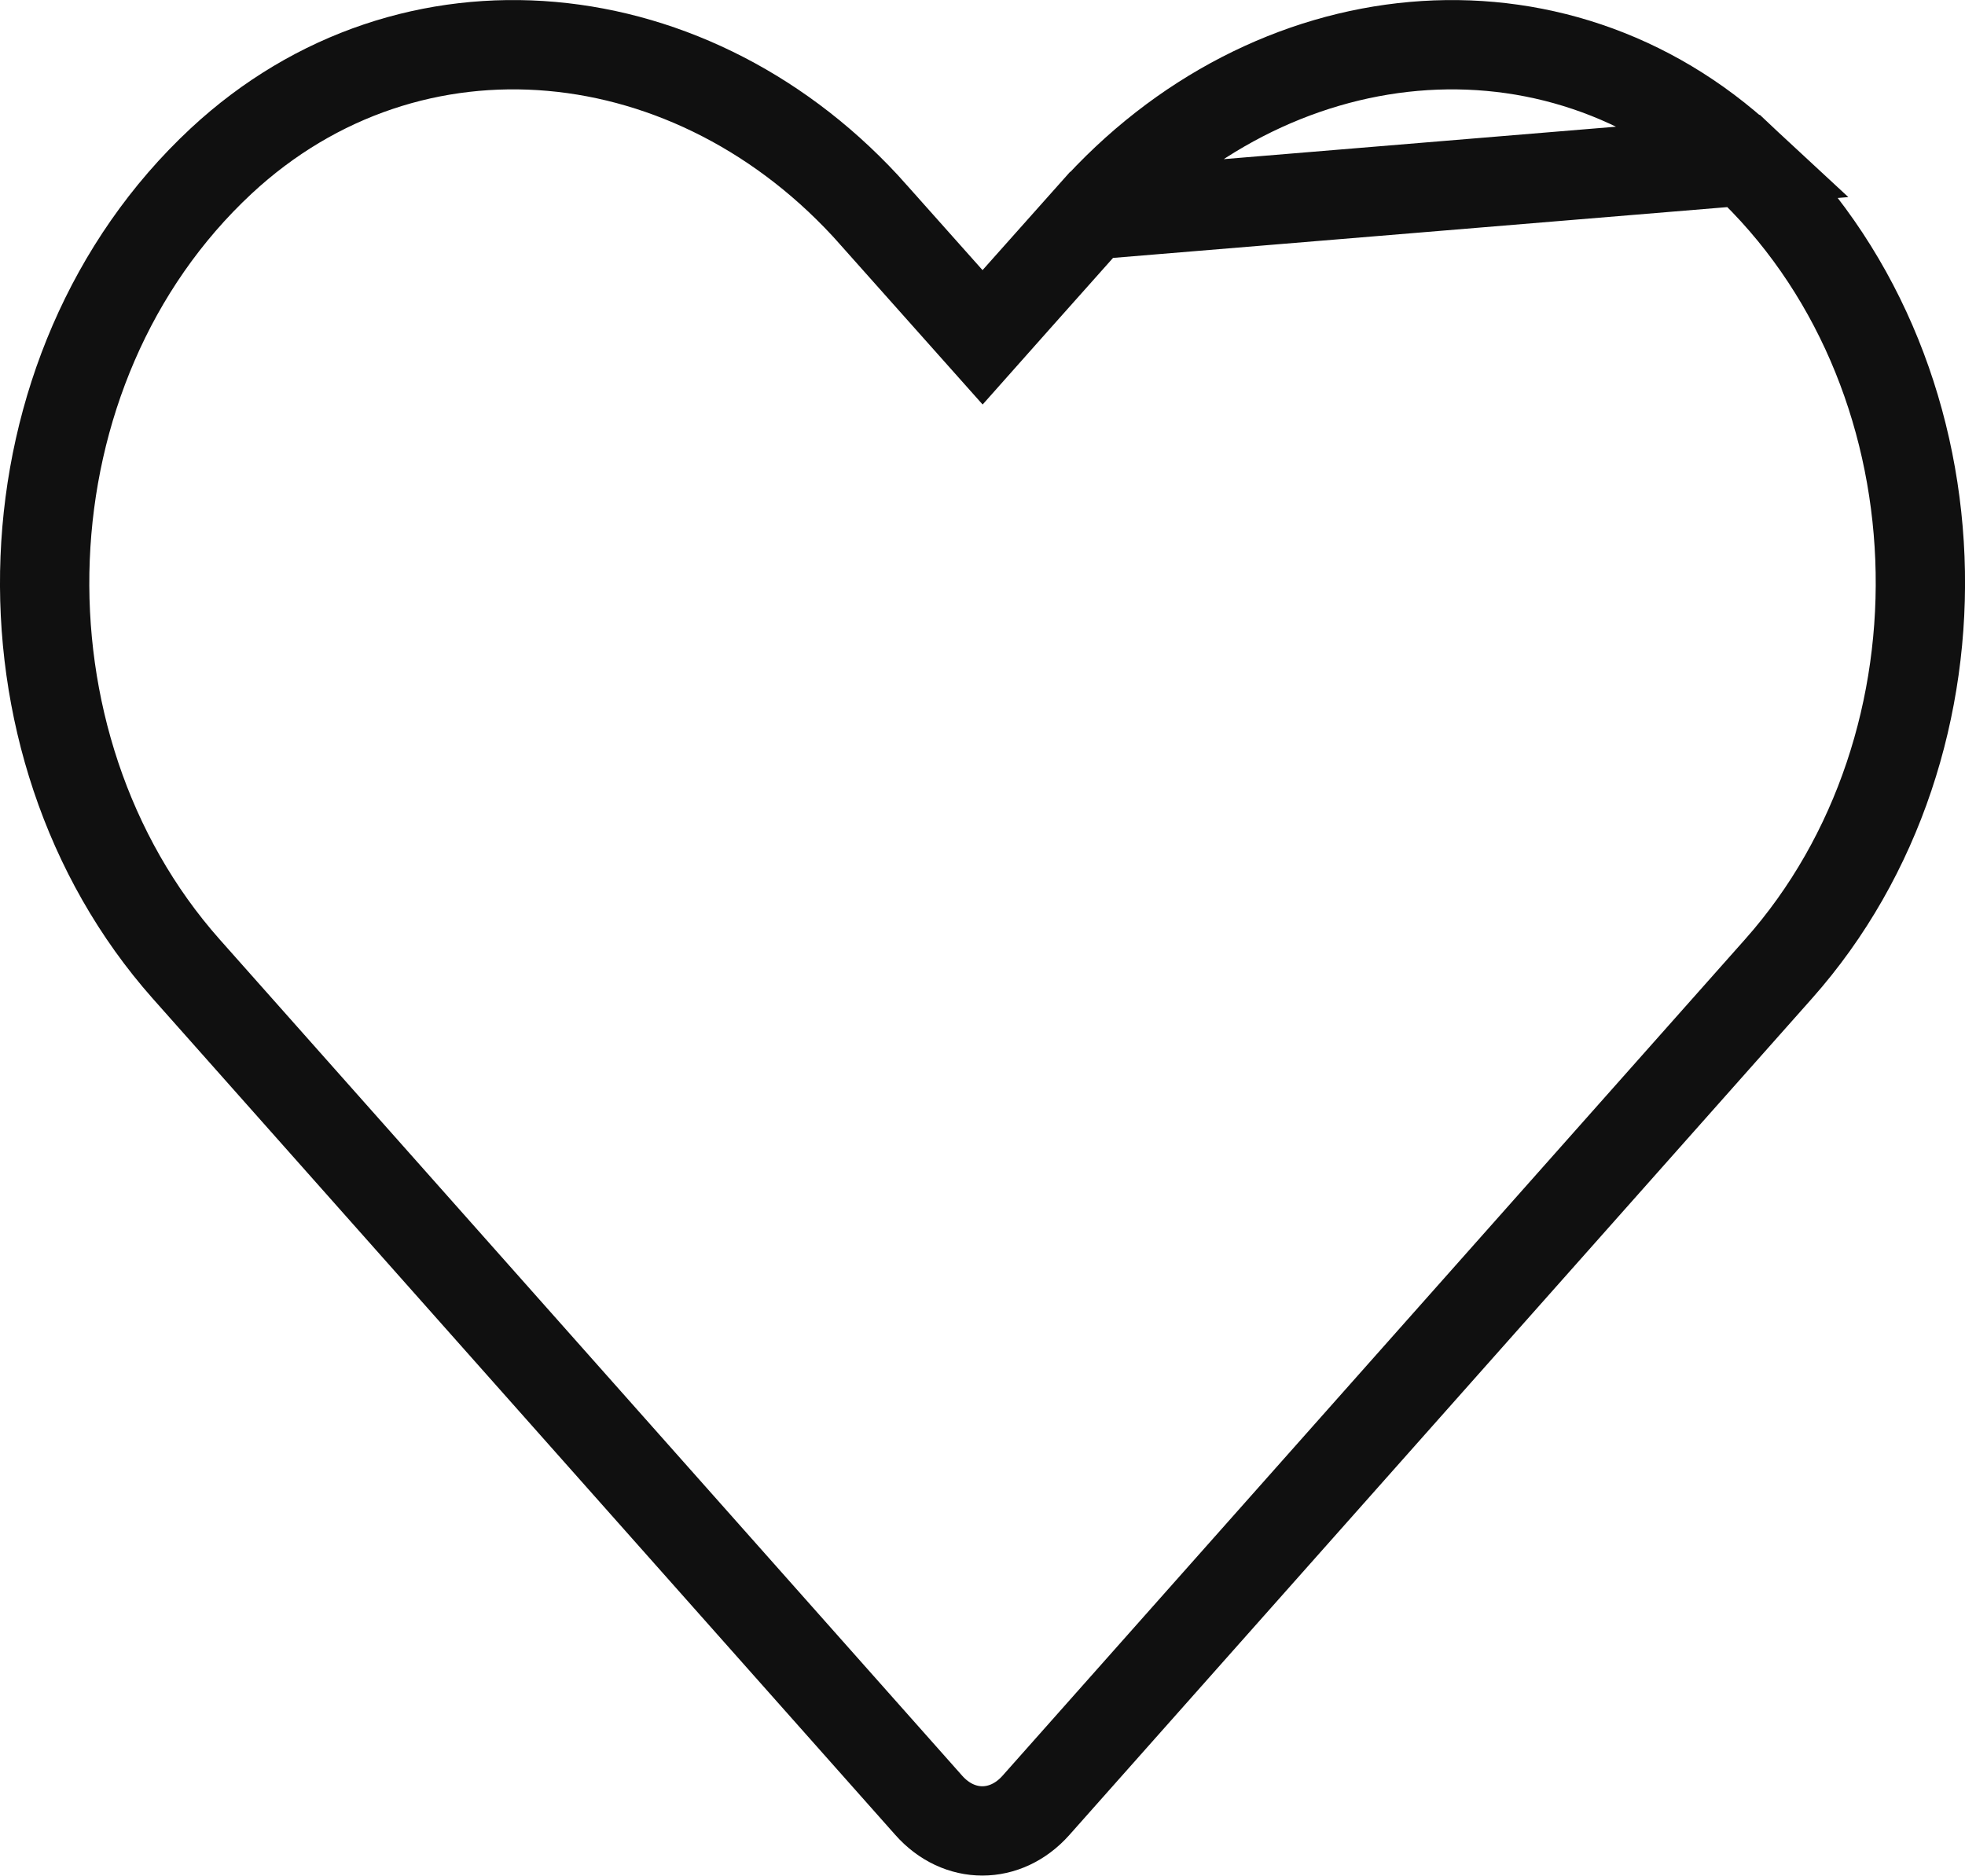
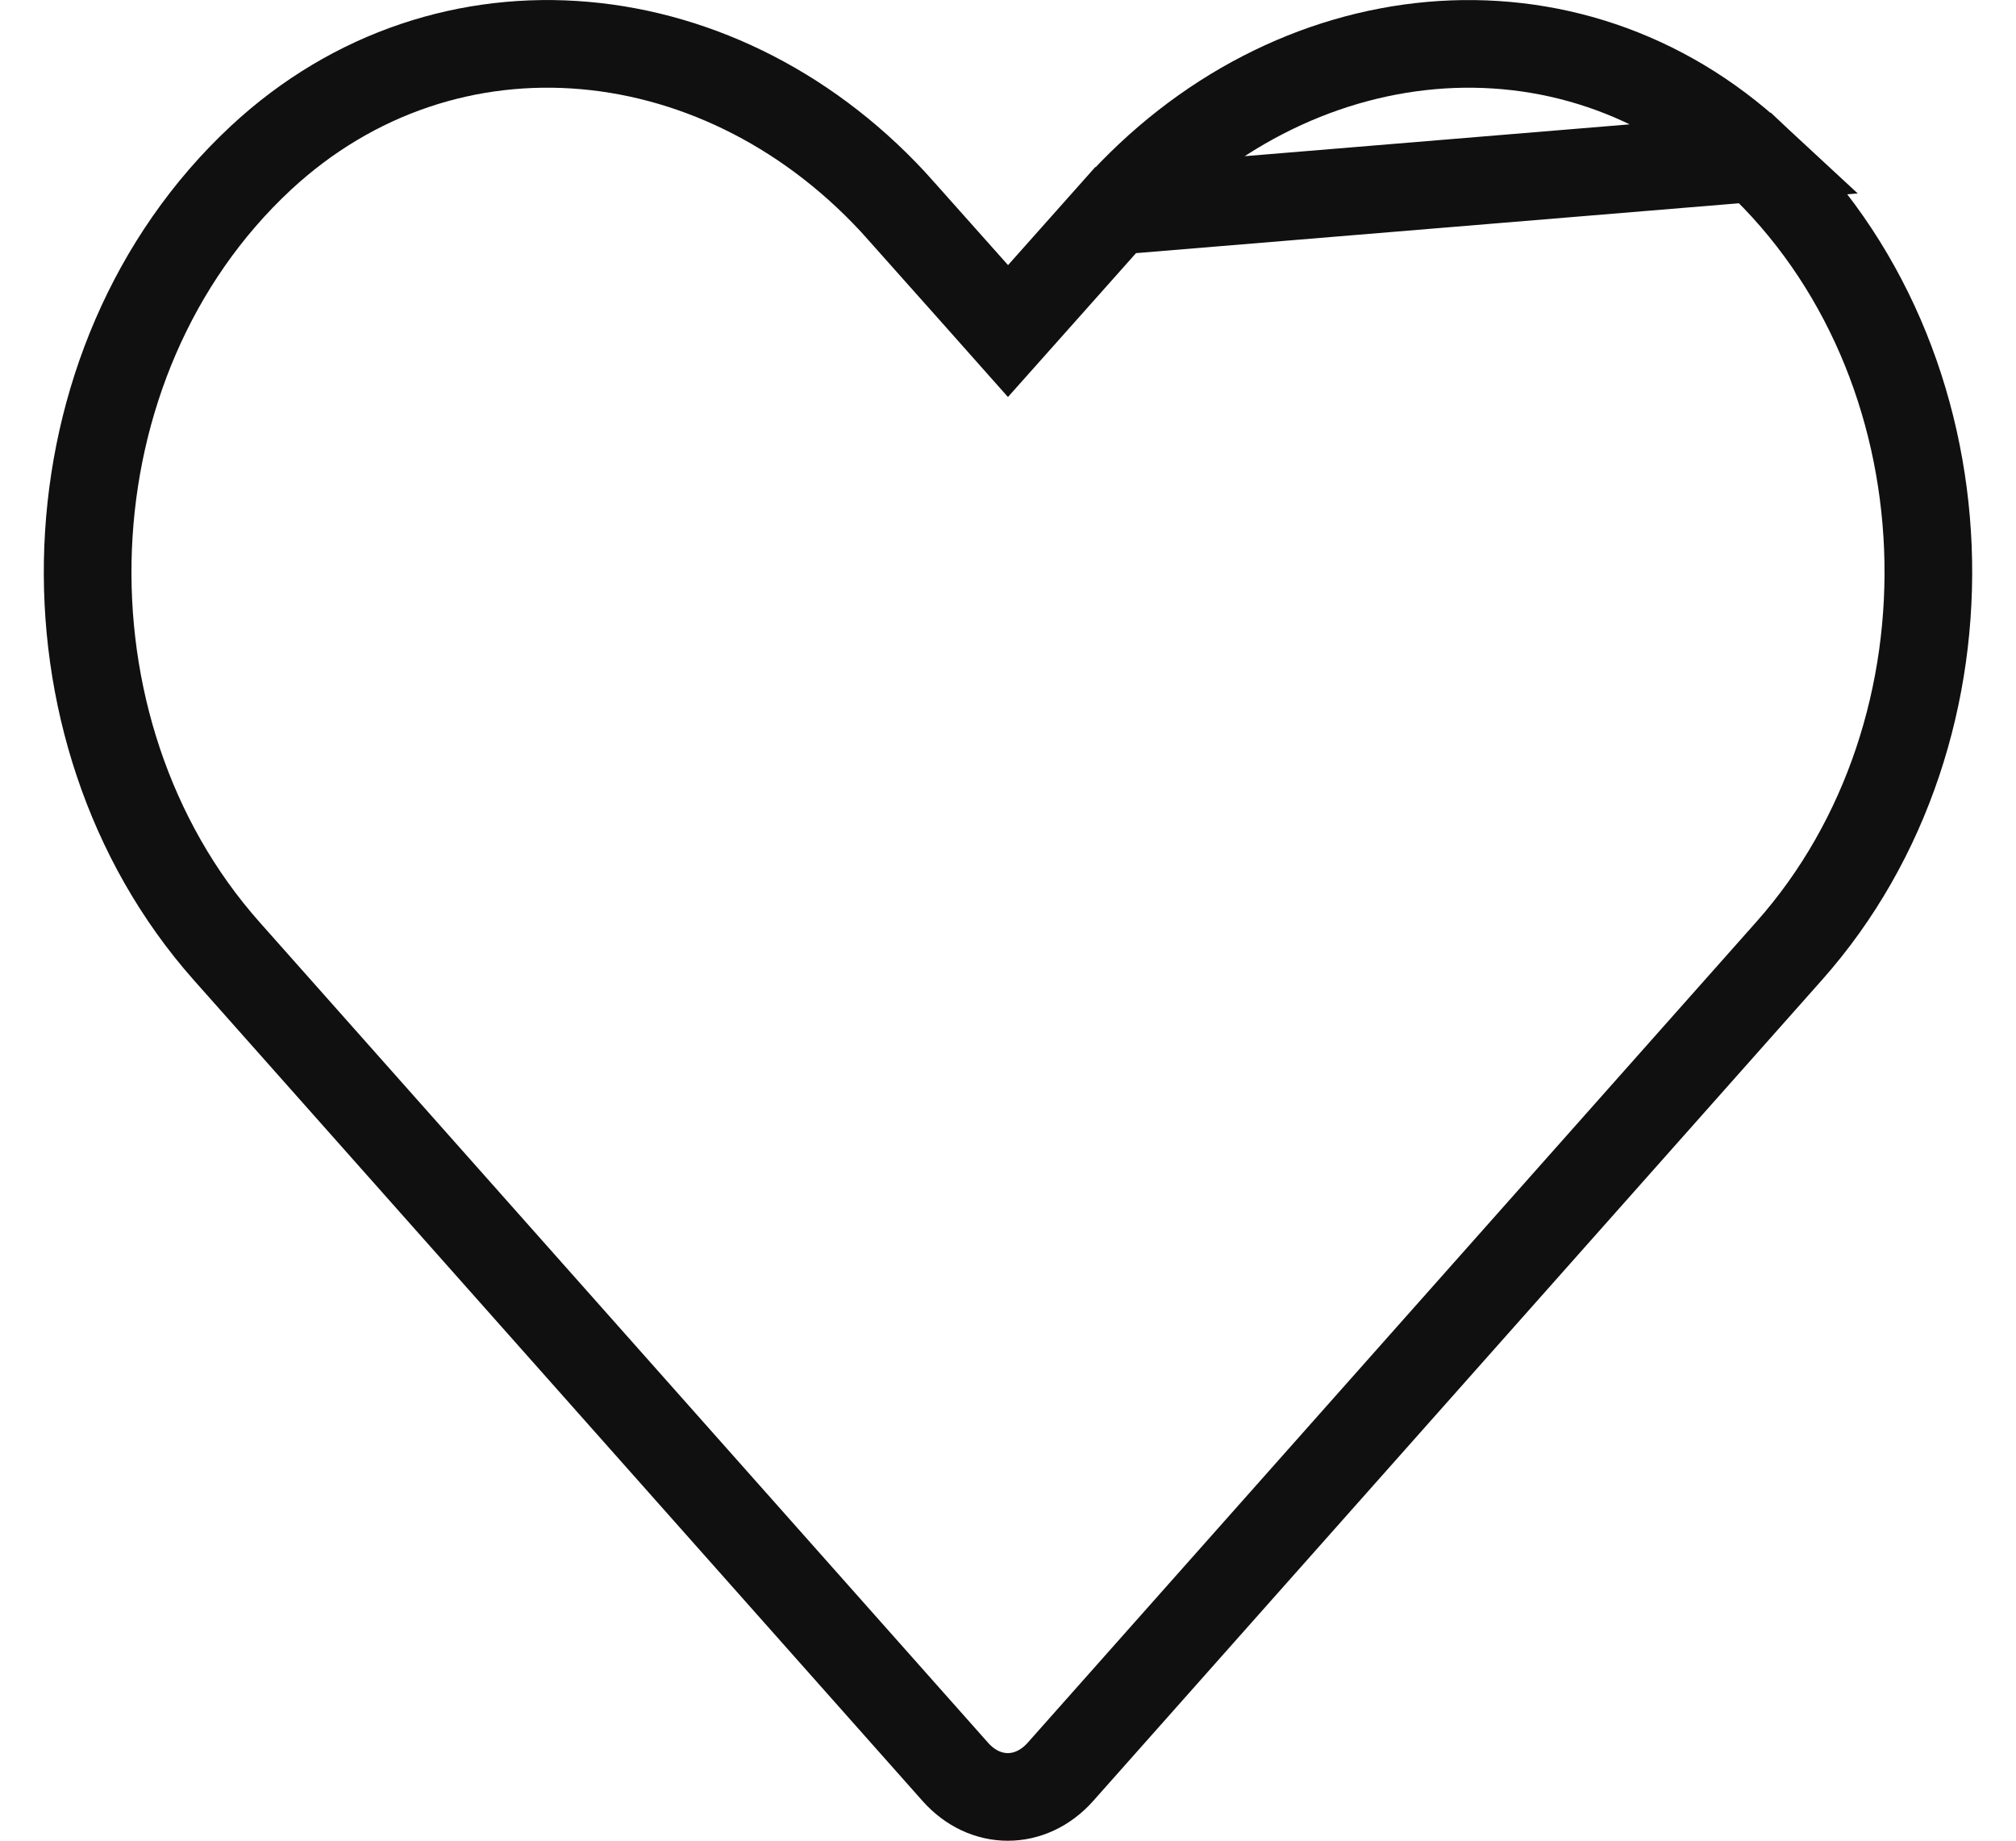
- <svg xmlns="http://www.w3.org/2000/svg" width="22" height="21" viewBox="0 0 22 21" fill="none">
-   <g id="Like">
-     <path id="Vector" d="M12.221 2.406L12.221 2.406L11.374 3.357L11.001 3.777L10.627 3.357L9.78 2.406L9.78 2.405C7.783 0.153 4.598 -0.17 2.477 1.802C-0.018 4.125 -0.155 8.324 2.085 10.85L10.399 20.215C10.399 20.215 10.399 20.215 10.399 20.215C10.737 20.596 11.259 20.596 11.598 20.215C11.598 20.215 11.598 20.215 11.598 20.215L19.912 10.849L19.912 10.849C22.156 8.323 22.019 4.125 19.524 1.802L12.221 2.406ZM12.221 2.406C14.223 0.152 17.404 -0.169 19.524 1.802L12.221 2.406Z" stroke="#101010" />
+ <svg xmlns="http://www.w3.org/2000/svg" width="23" height="21" viewBox="0 0 23 21" fill="none">
+   <g id="Status=Default">
+     <path id="Vector" d="M12.721 2.406L12.72 2.406L11.874 3.357L11.5 3.777L11.127 3.357L10.28 2.406L10.28 2.405C8.282 0.153 5.097 -0.17 2.976 1.802C0.482 4.125 0.345 8.324 2.585 10.85L10.899 20.215C10.899 20.215 10.899 20.215 10.899 20.215C11.237 20.596 11.759 20.596 12.098 20.215C12.098 20.215 12.098 20.215 12.098 20.215L20.412 10.849L20.412 10.849C22.656 8.323 22.518 4.125 20.024 1.802L12.721 2.406ZM12.721 2.406C14.722 0.152 17.903 -0.169 20.024 1.802L12.721 2.406Z" stroke="#101010" />
  </g>
</svg>
